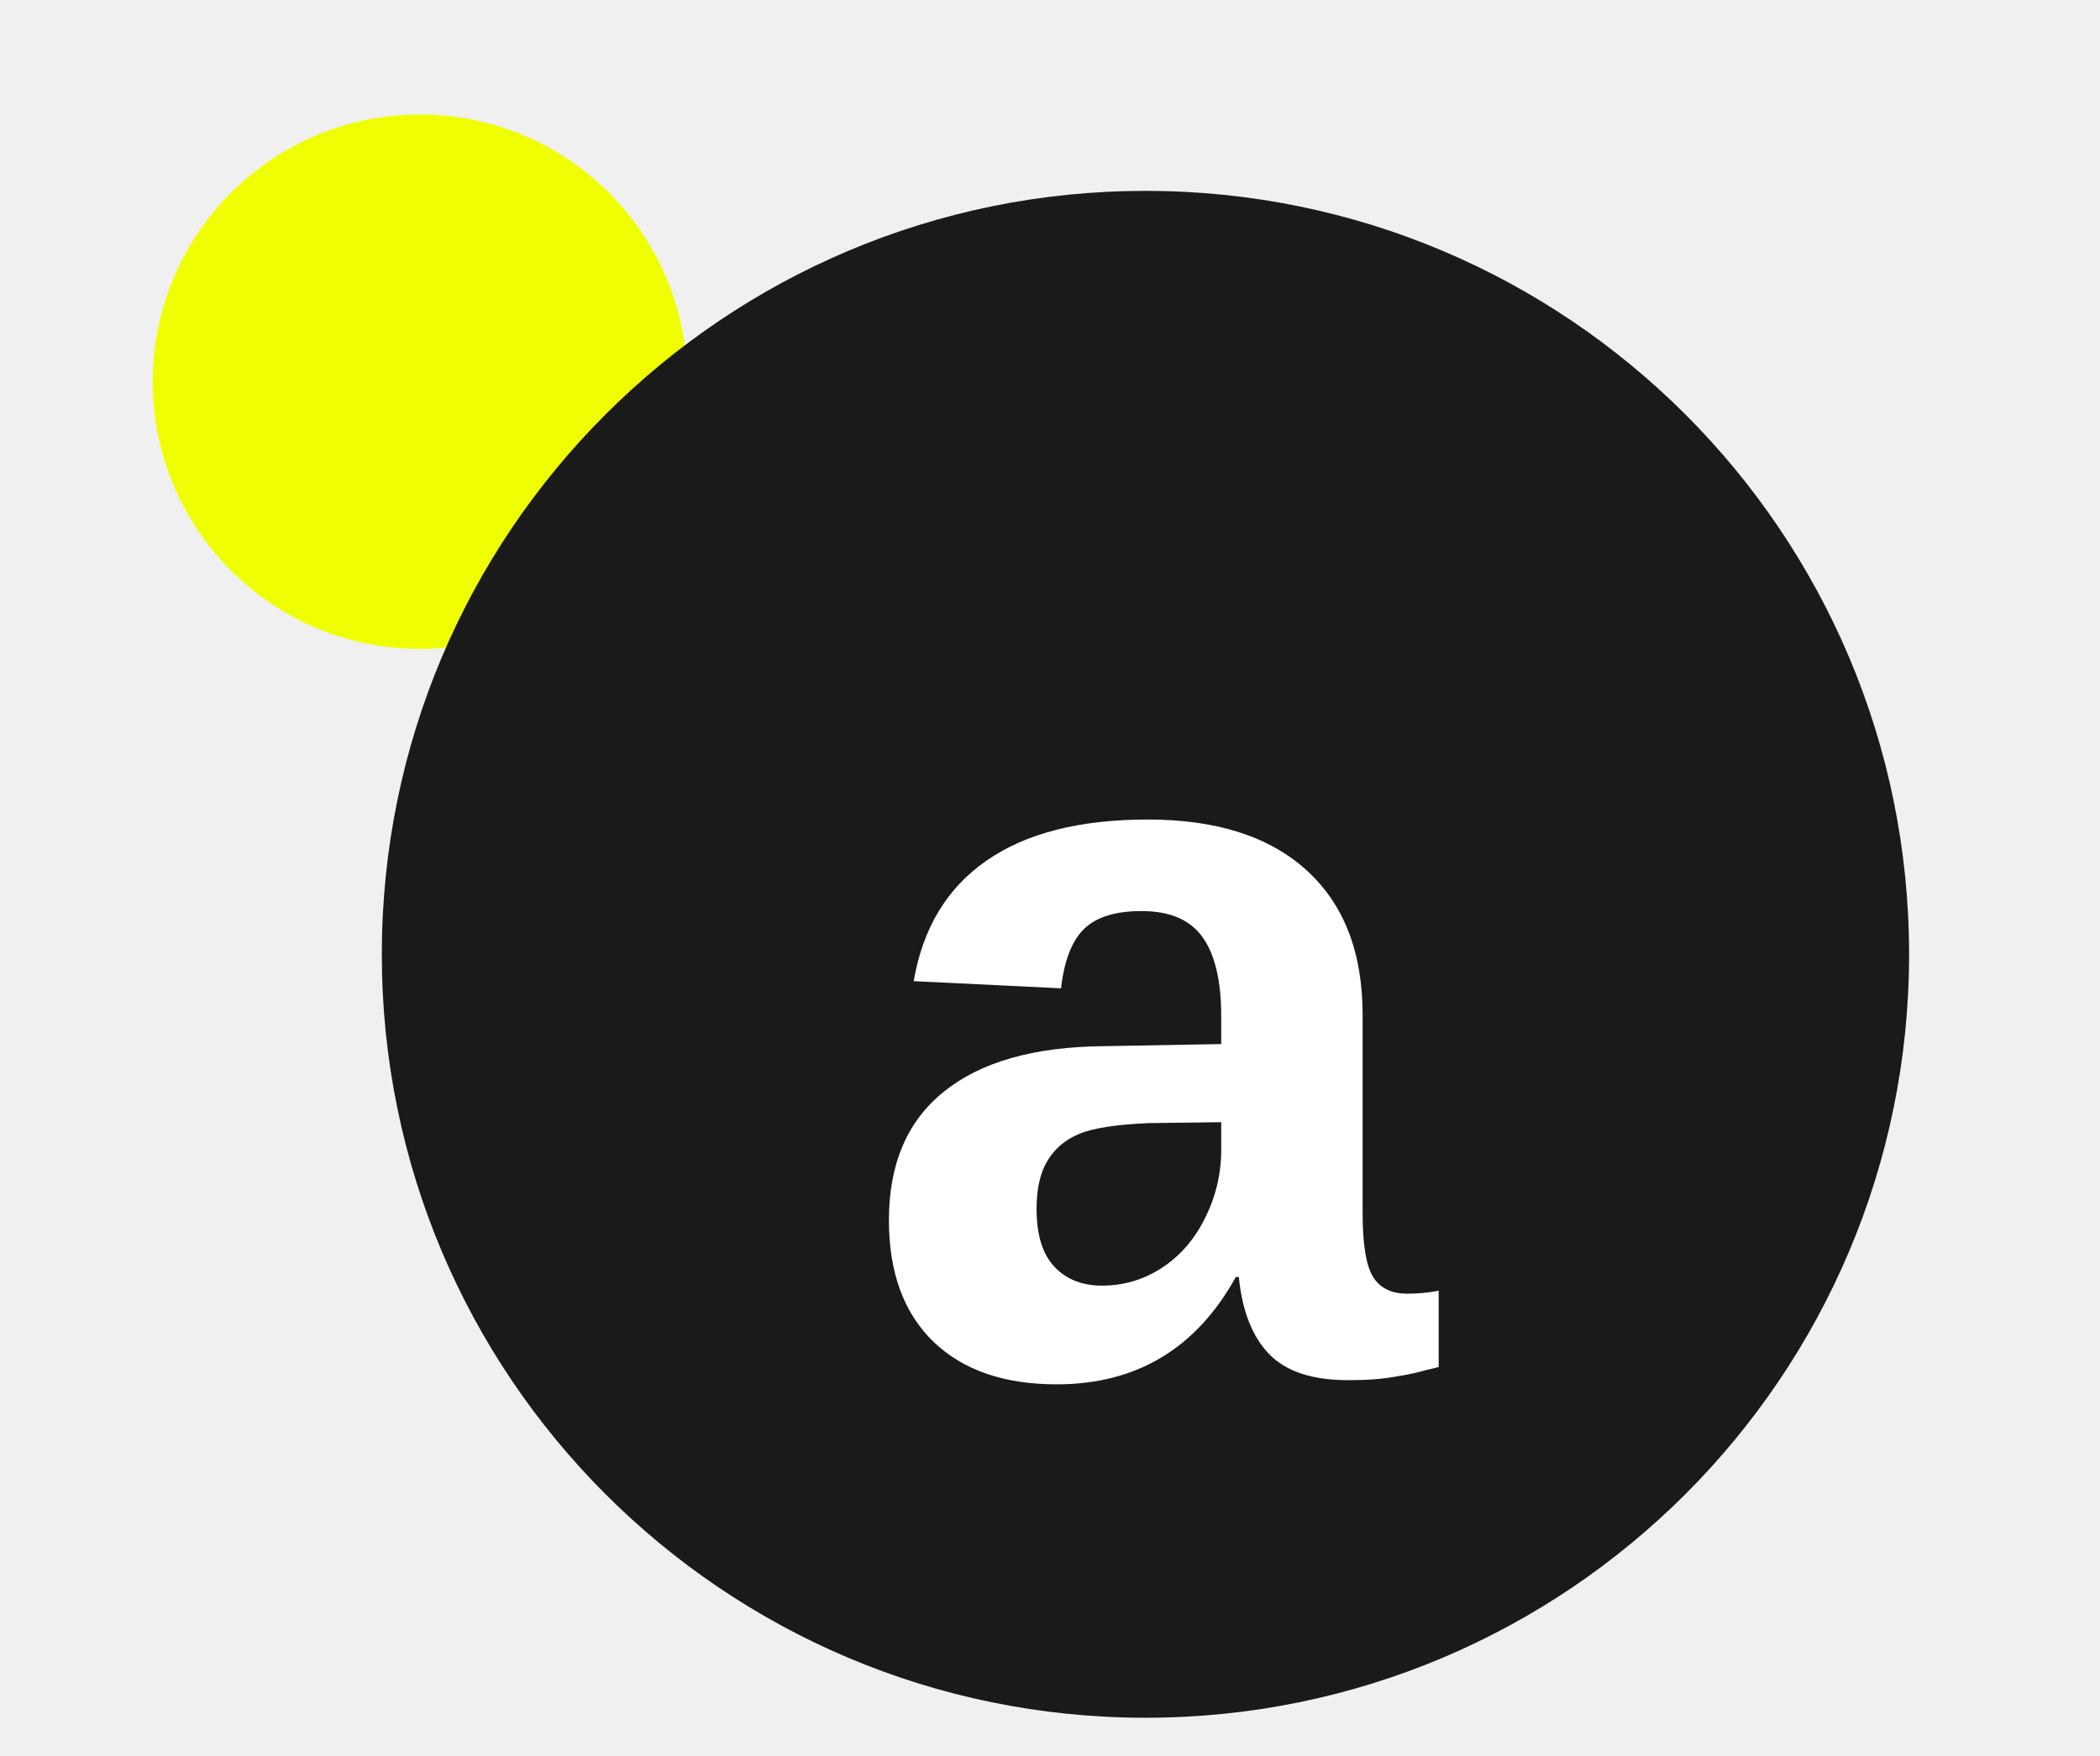
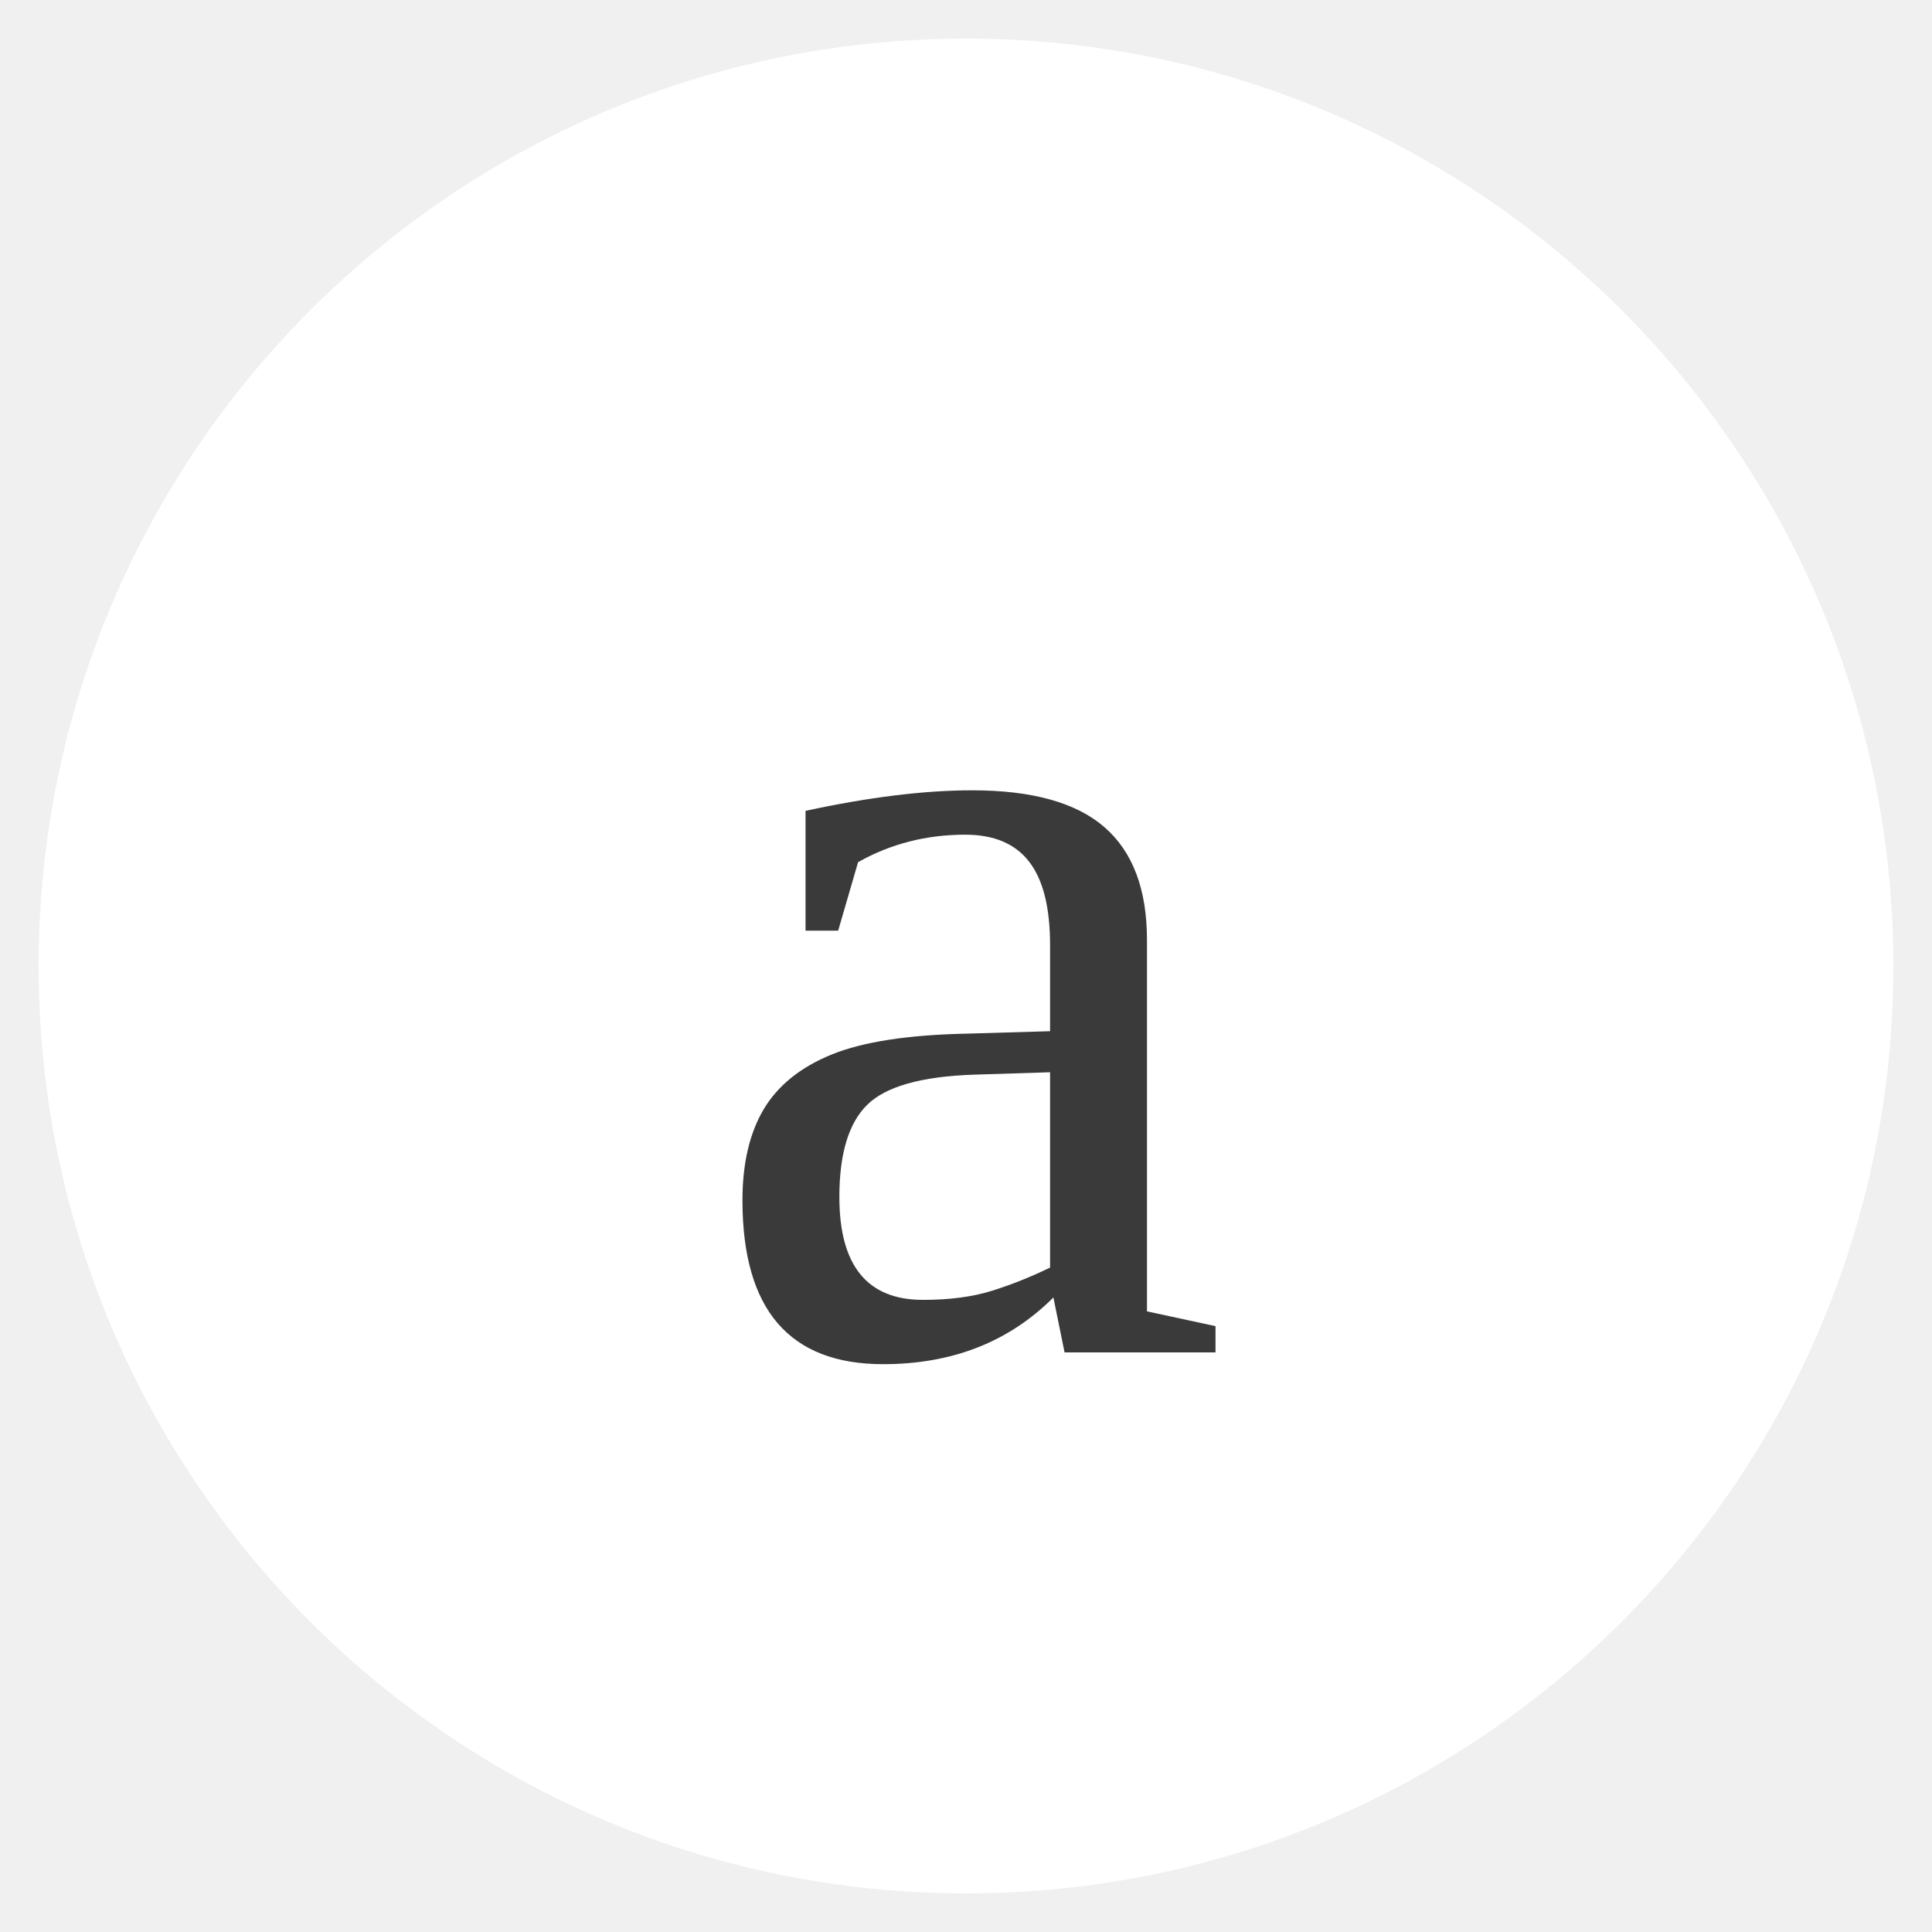
- <svg xmlns="http://www.w3.org/2000/svg" width="110" height="92" viewBox="0 0 110 92">
-   <circle cx="22" cy="20" r="14" fill="#efff02" />
-   <circle cx="60" cy="50" r="40" fill="#1a1a1a" />
-   <text x="60" y="72" text-anchor="middle" font-family="-apple-system, BlinkMacSystemFont, 'Helvetica Neue', Arial, sans-serif" font-size="54" font-weight="700" fill="white">a</text>
+ <svg xmlns="http://www.w3.org/2000/svg" width="100" height="100" viewBox="0 0 100 100">
+   <circle cx="50" cy="50" r="48" fill="white" />
+   <text x="50" y="70" text-anchor="middle" font-family="Georgia, 'Times New Roman', serif" font-size="62" font-weight="400" fill="#3a3a3a">a</text>
</svg>
